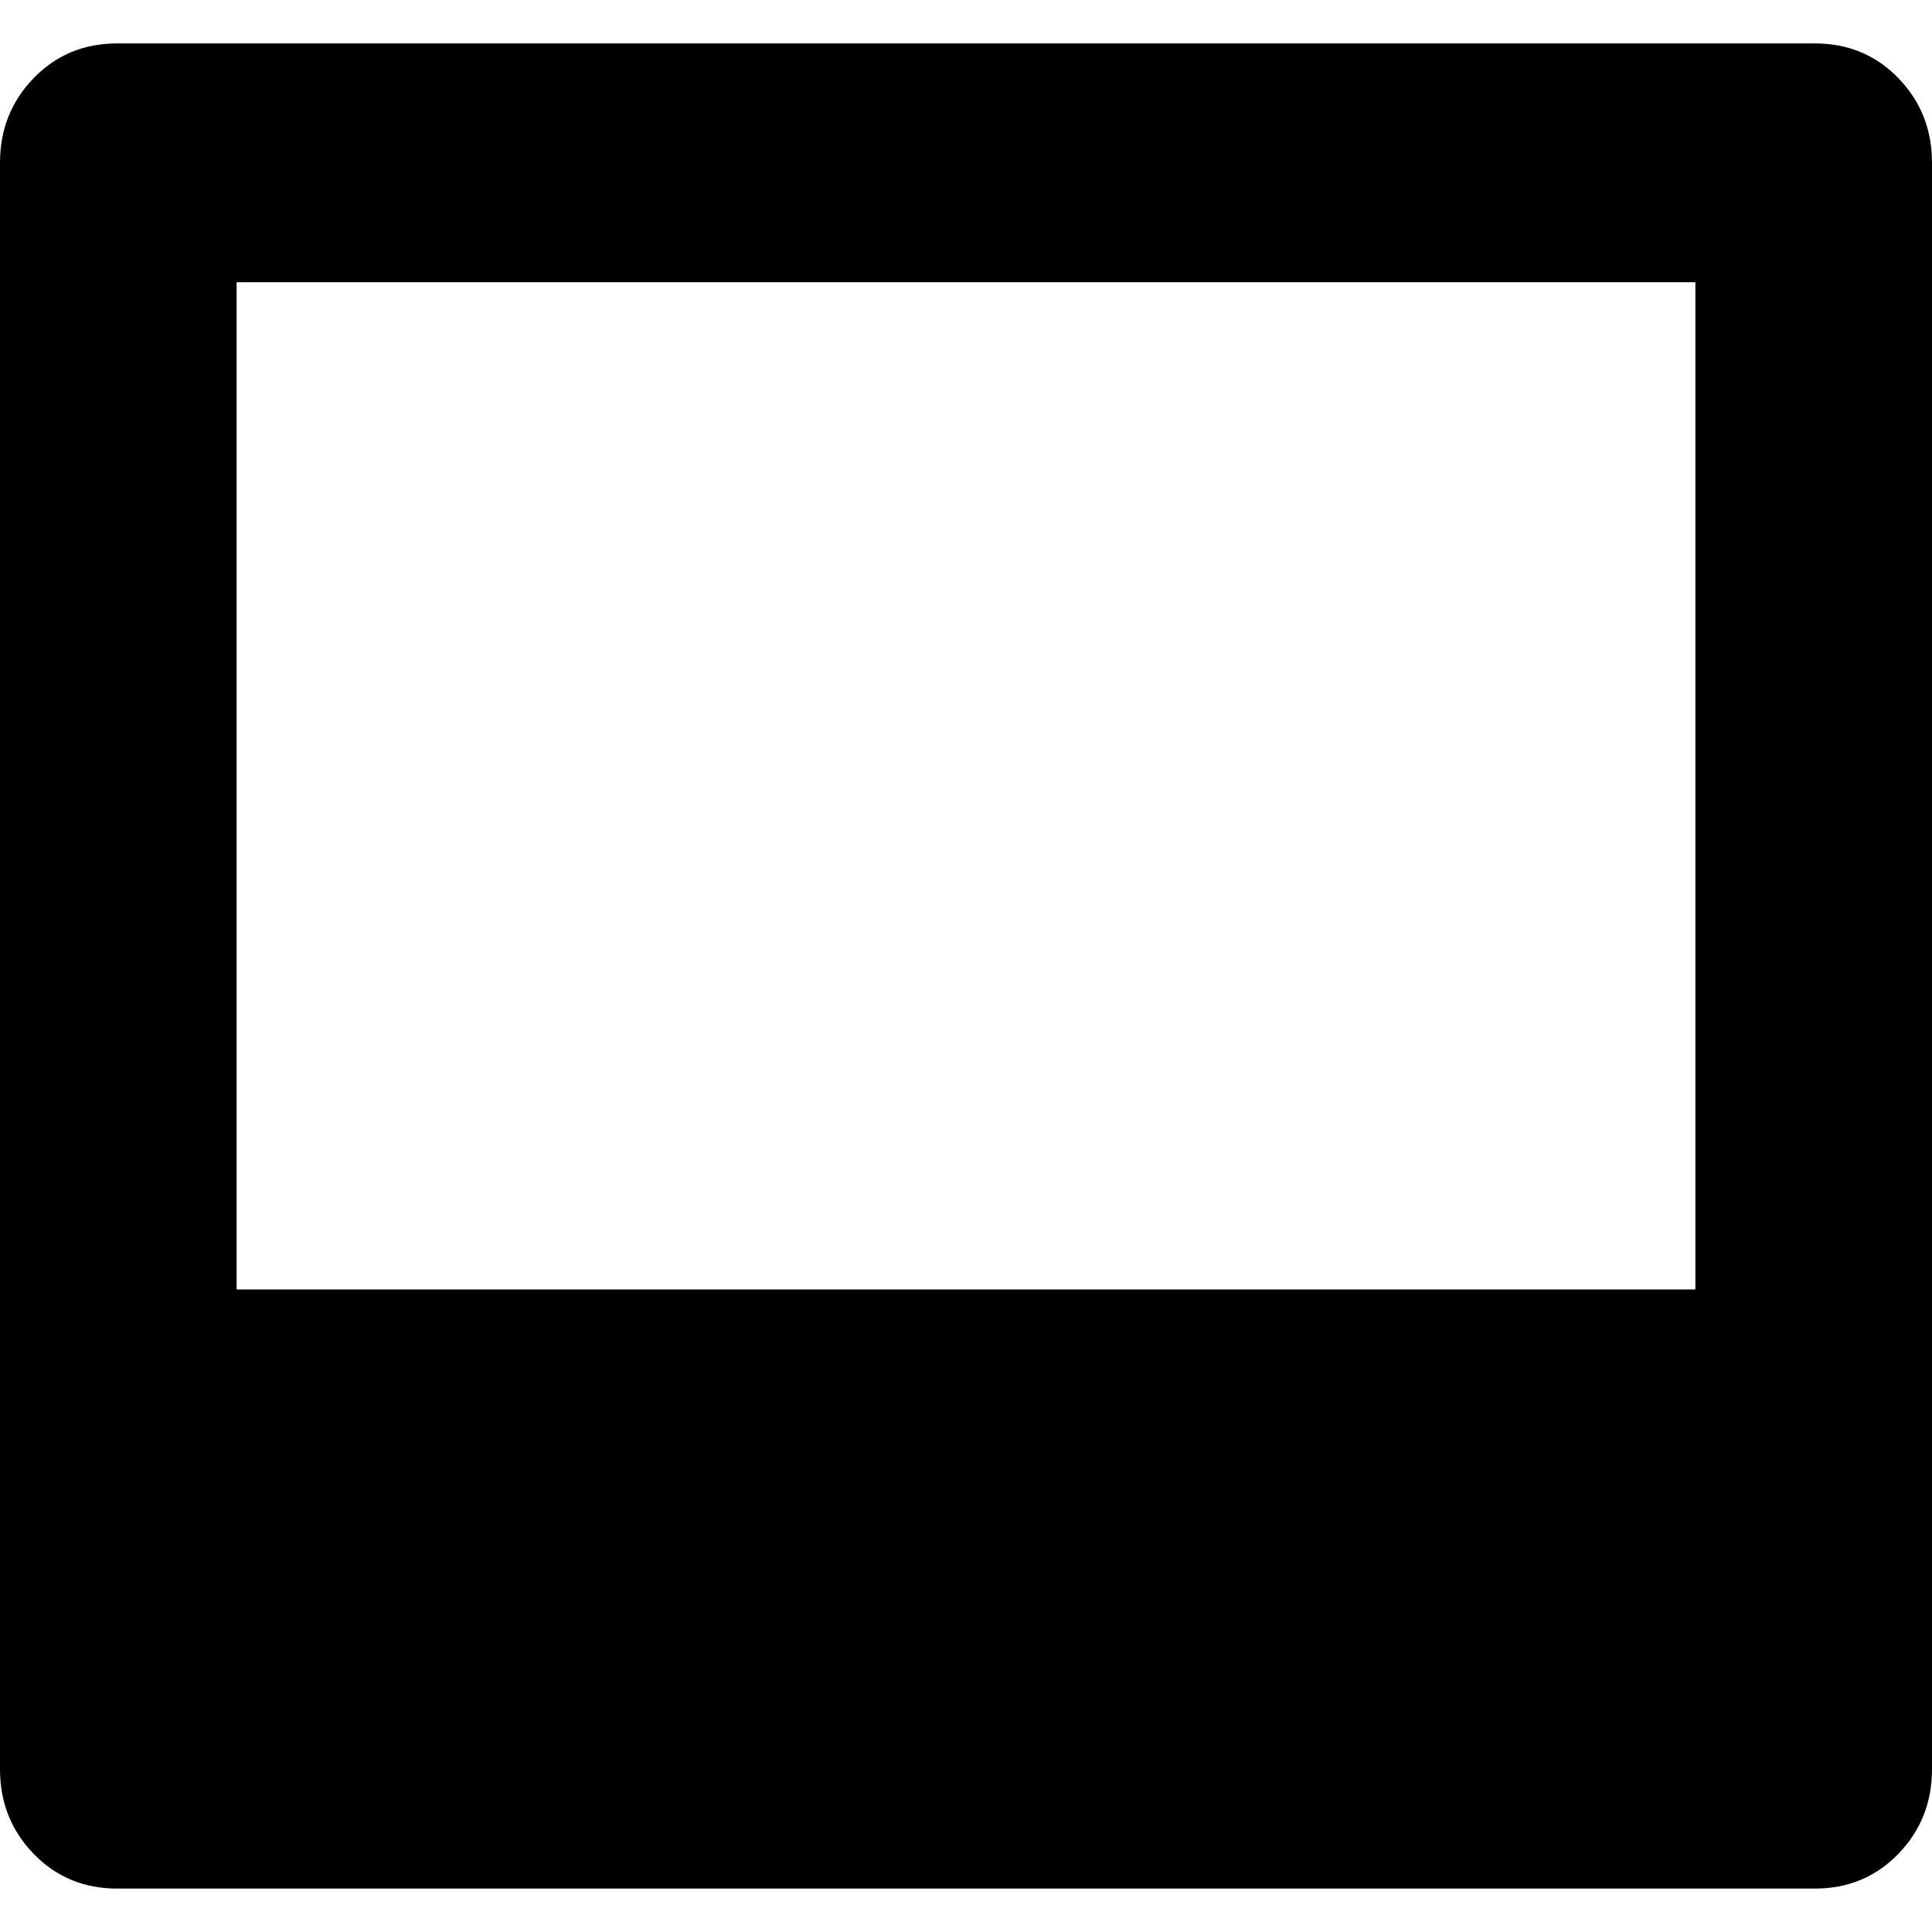
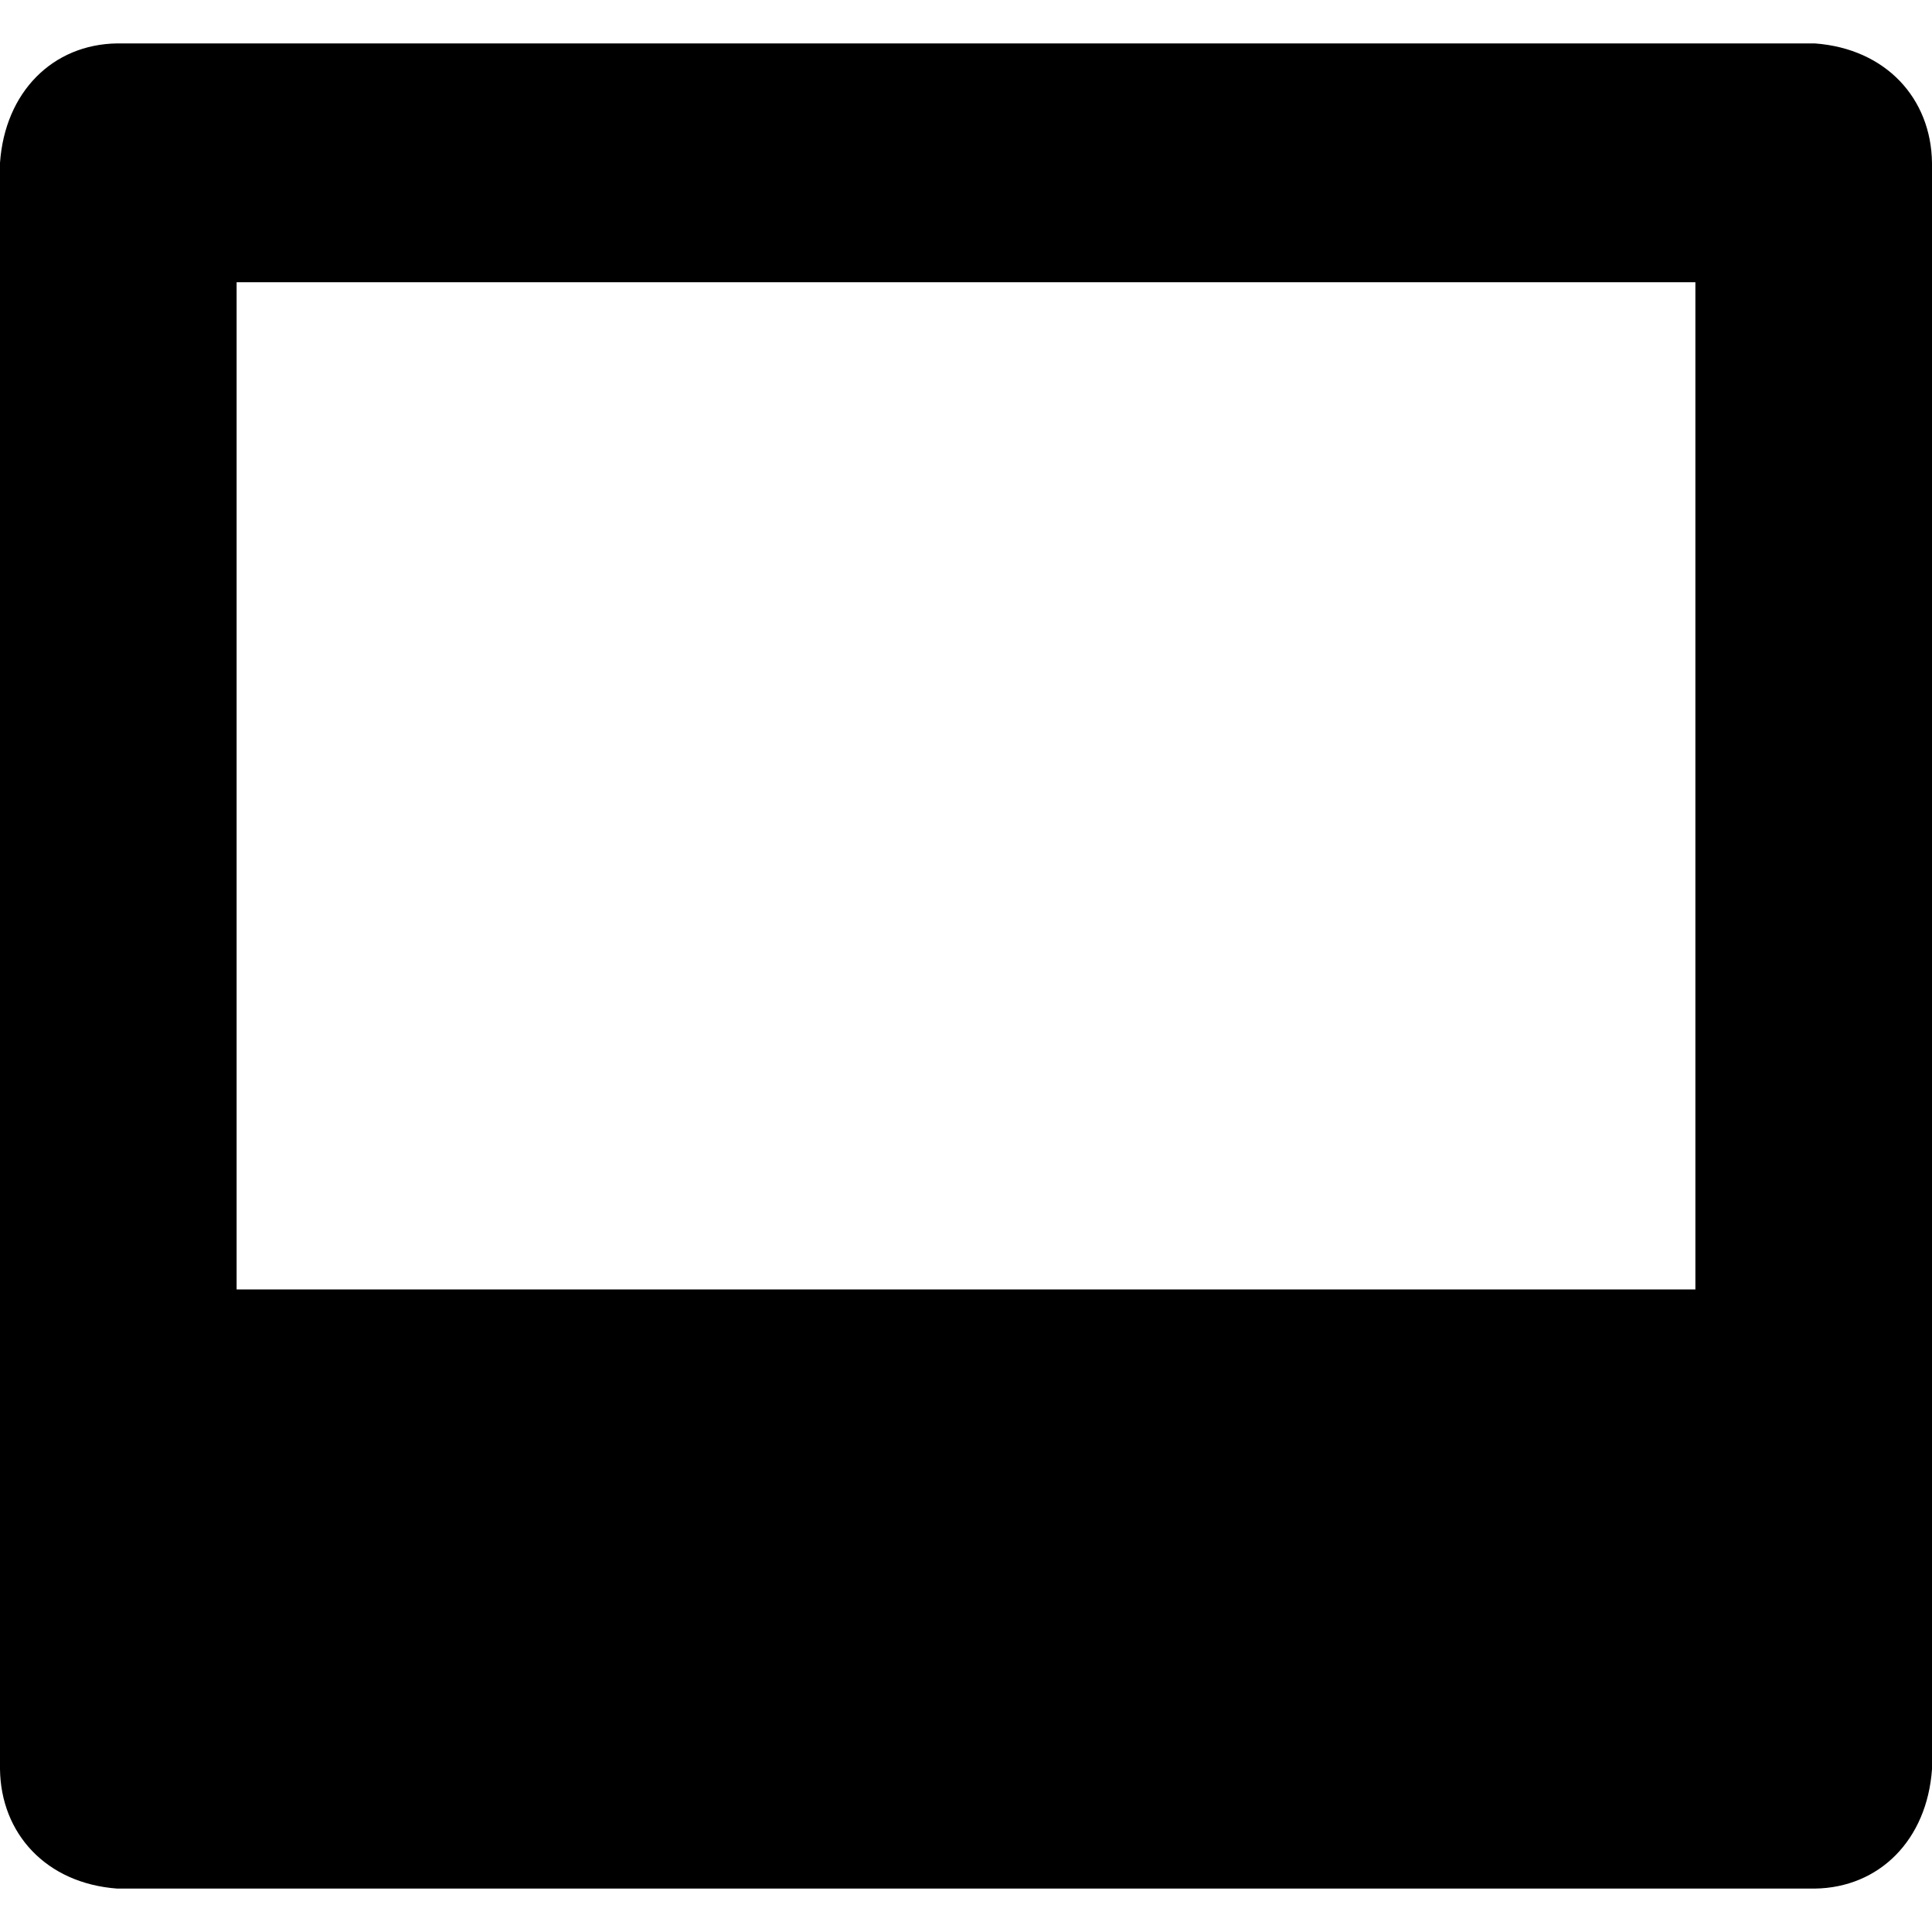
<svg xmlns="http://www.w3.org/2000/svg" width="512" height="512" id="svg2" version="1.0">
  <defs id="defs4" />
  <g id="layer1" transform="translate(-374.2178,-62.23637)">
    <g id="g5187" transform="matrix(0.5752809,0,0,-0.5752809,342.5774,490.8206)">
-       <path id="path5189" d="M 836,615 H 164 V 151 H 836 V 615 z M 109,-125 c -15.333,0 -28.167,5.333 -38.5,16 C 60.167,-98.333 55,-85.333 55,-70 v 740 c 0,15.333 5.167,28.333 15.5,39 10.333,10.667 23.167,16 38.5,16 h 782 c 15.333,0 28.167,-5.333 38.5,-16 10.333,-10.667 15.5,-23.667 15.5,-39 V -70 c 0,-15.333 -5.167,-28.333 -15.5,-39 -10.335,-10.667 -23.168,-16 -38.5,-16 H 109 z" style="fill:currentColor" />
+       <path id="path5189" d="m 836,615 -672,0 0,-464 672,0 z M 109,-125 c -32.839,2.412 -53.617,25.43 -54,55 l 0,740 c 2.301,32.612 24.262,54.603 54,55 l 782,0 c 32.839,-2.412 53.617,-25.43 54,-55 l 0,-740 c -2.301,-32.611 -24.263,-54.603 -54,-55 z" style="fill:currentColor" />
    </g>
  </g>
</svg>
